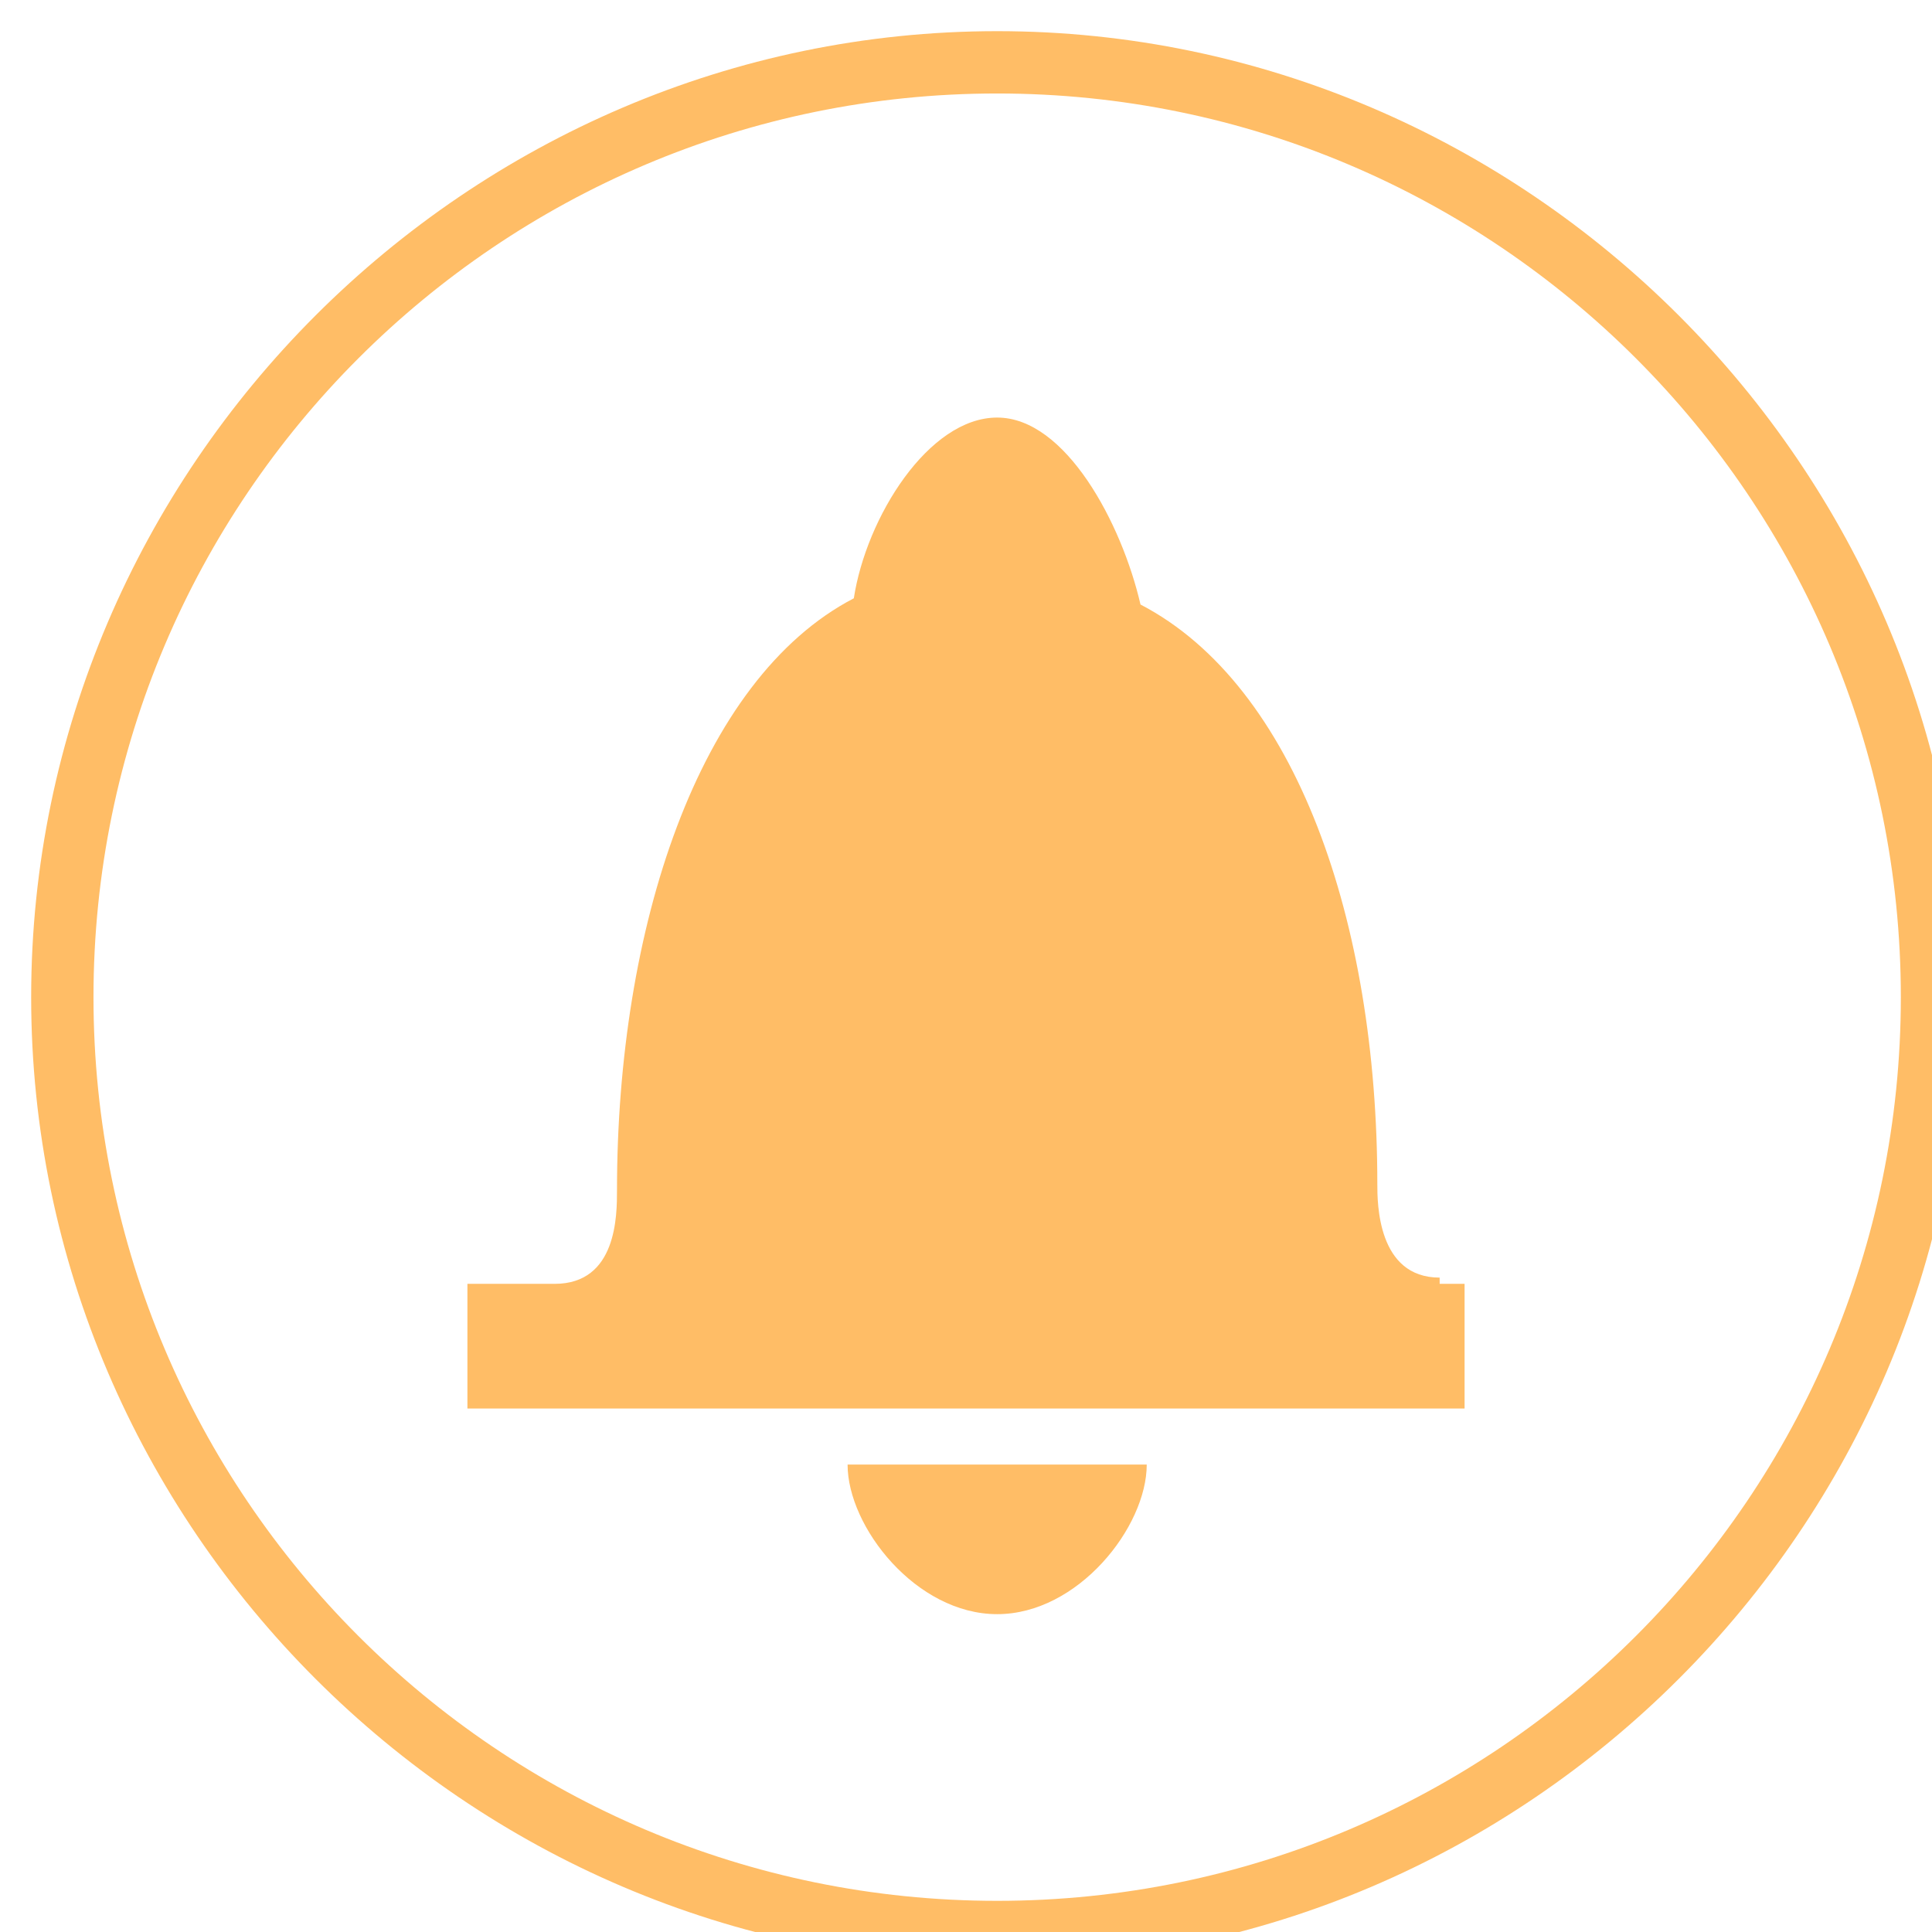
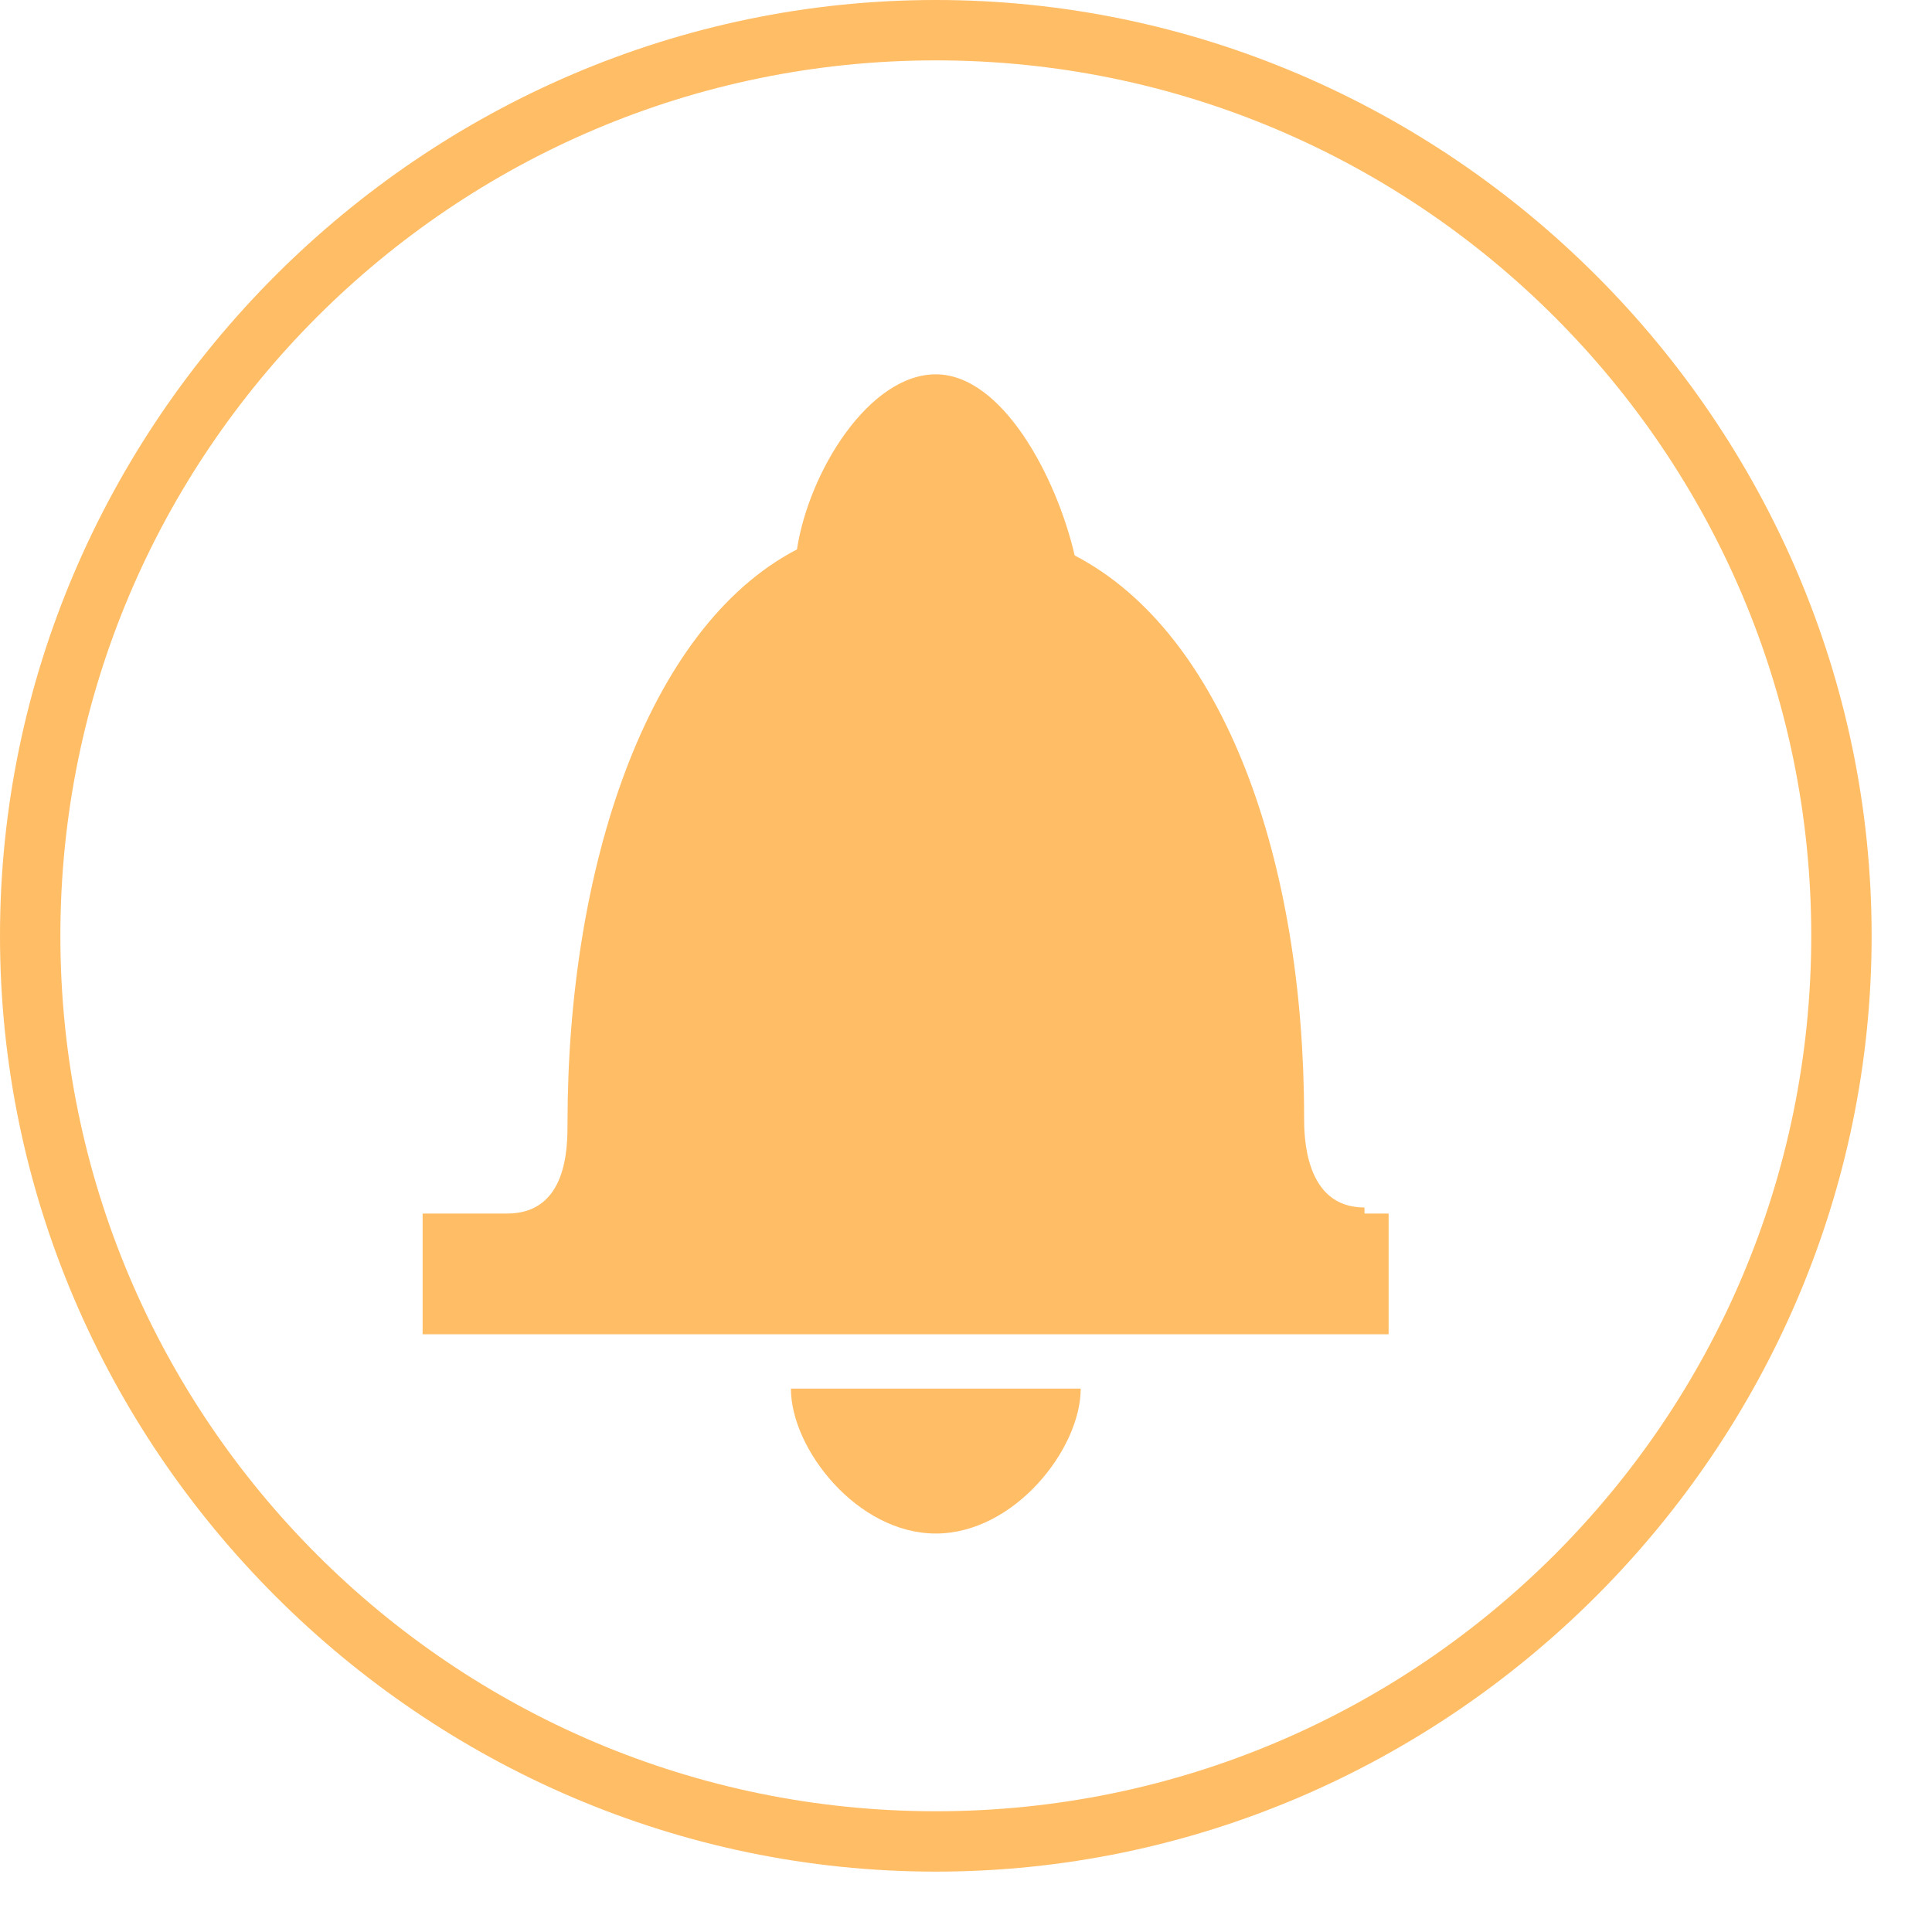
- <svg xmlns="http://www.w3.org/2000/svg" version="1.1" x="0px" y="0px" width="31px" height="31px" viewBox="0 0 31 31" enable-background="new 0 0 31 31" xml:space="preserve">
-   <g id="bkdg" opacity="0.1">
- </g>
-   <g id="bakdg">
- </g>
+ <svg xmlns="http://www.w3.org/2000/svg" version="1.1" x="0px" y="0px" width="31px" height="31px" viewBox="0 0 32 32" enable-background="new 0 0 32 32" xml:space="preserve">
  <g id="Layer_1">
-     <g id="XMLID_34_">
-       <path fill="#FFBD66" d="M16,31.5c-8.5,0-15.5-7-15.5-15.5S7.5,0.5,16,0.5s15.5,7,15.5,15.5S24.5,31.5,16,31.5z M16,1.5    C8,1.5,1.5,8,1.5,16S8,30.5,16,30.5S30.5,24,30.5,16S24,1.5,16,1.5z" />
+     <g id="XMLID_20_">
+       <path fill="#FFBD66" d="M15.5,31C7,31,0,24,0,15.5S7,0,15.5,0S31,7,31,15.5S24,31,15.5,31z M15.5,1C7.5,1,1,7.5,1,15.5     S7.5,30,15.5,30S30,23.5,30,15.5S23.5,1,15.5,1z" />
    </g>
    <g>
-       <path fill="#FFBD66" d="M23.1,20.5c-1,0-1-1.2-1-1.5c0-4.2-1.3-8-3.8-9.3c-0.3-1.3-1.2-3-2.3-3c-1.1,0-2.1,1.6-2.3,2.9    c-2.5,1.3-3.8,5.3-3.8,9.5c0,0.4,0,1.5-1,1.5H7.5v2H14H18h5.5v-2H23.1z" />
-       <path fill="#FFBD66" d="M16,25.9c1.3,0,2.4-1.4,2.4-2.4h-4.8C13.6,24.5,14.7,25.9,16,25.9z" />
+       <path fill="#FFBD66" d="M22.6,20c-1,0-1-1.2-1-1.5c0-4.2-1.3-8-3.8-9.3c-0.3-1.3-1.2-3-2.3-3c-1.1,0-2.1,1.6-2.3,2.9     c-2.5,1.3-3.8,5.3-3.8,9.5c0,0.4,0,1.5-1,1.5H7v2h6.5h4.1H23v-2H22.6z" />
+       <path fill="#FFBD66" d="M15.5,25.4c1.3,0,2.4-1.4,2.4-2.4h-4.8C13.1,24,14.2,25.4,15.5,25.4z" />
    </g>
  </g>
-   <g id="guides">
- </g>
</svg>
